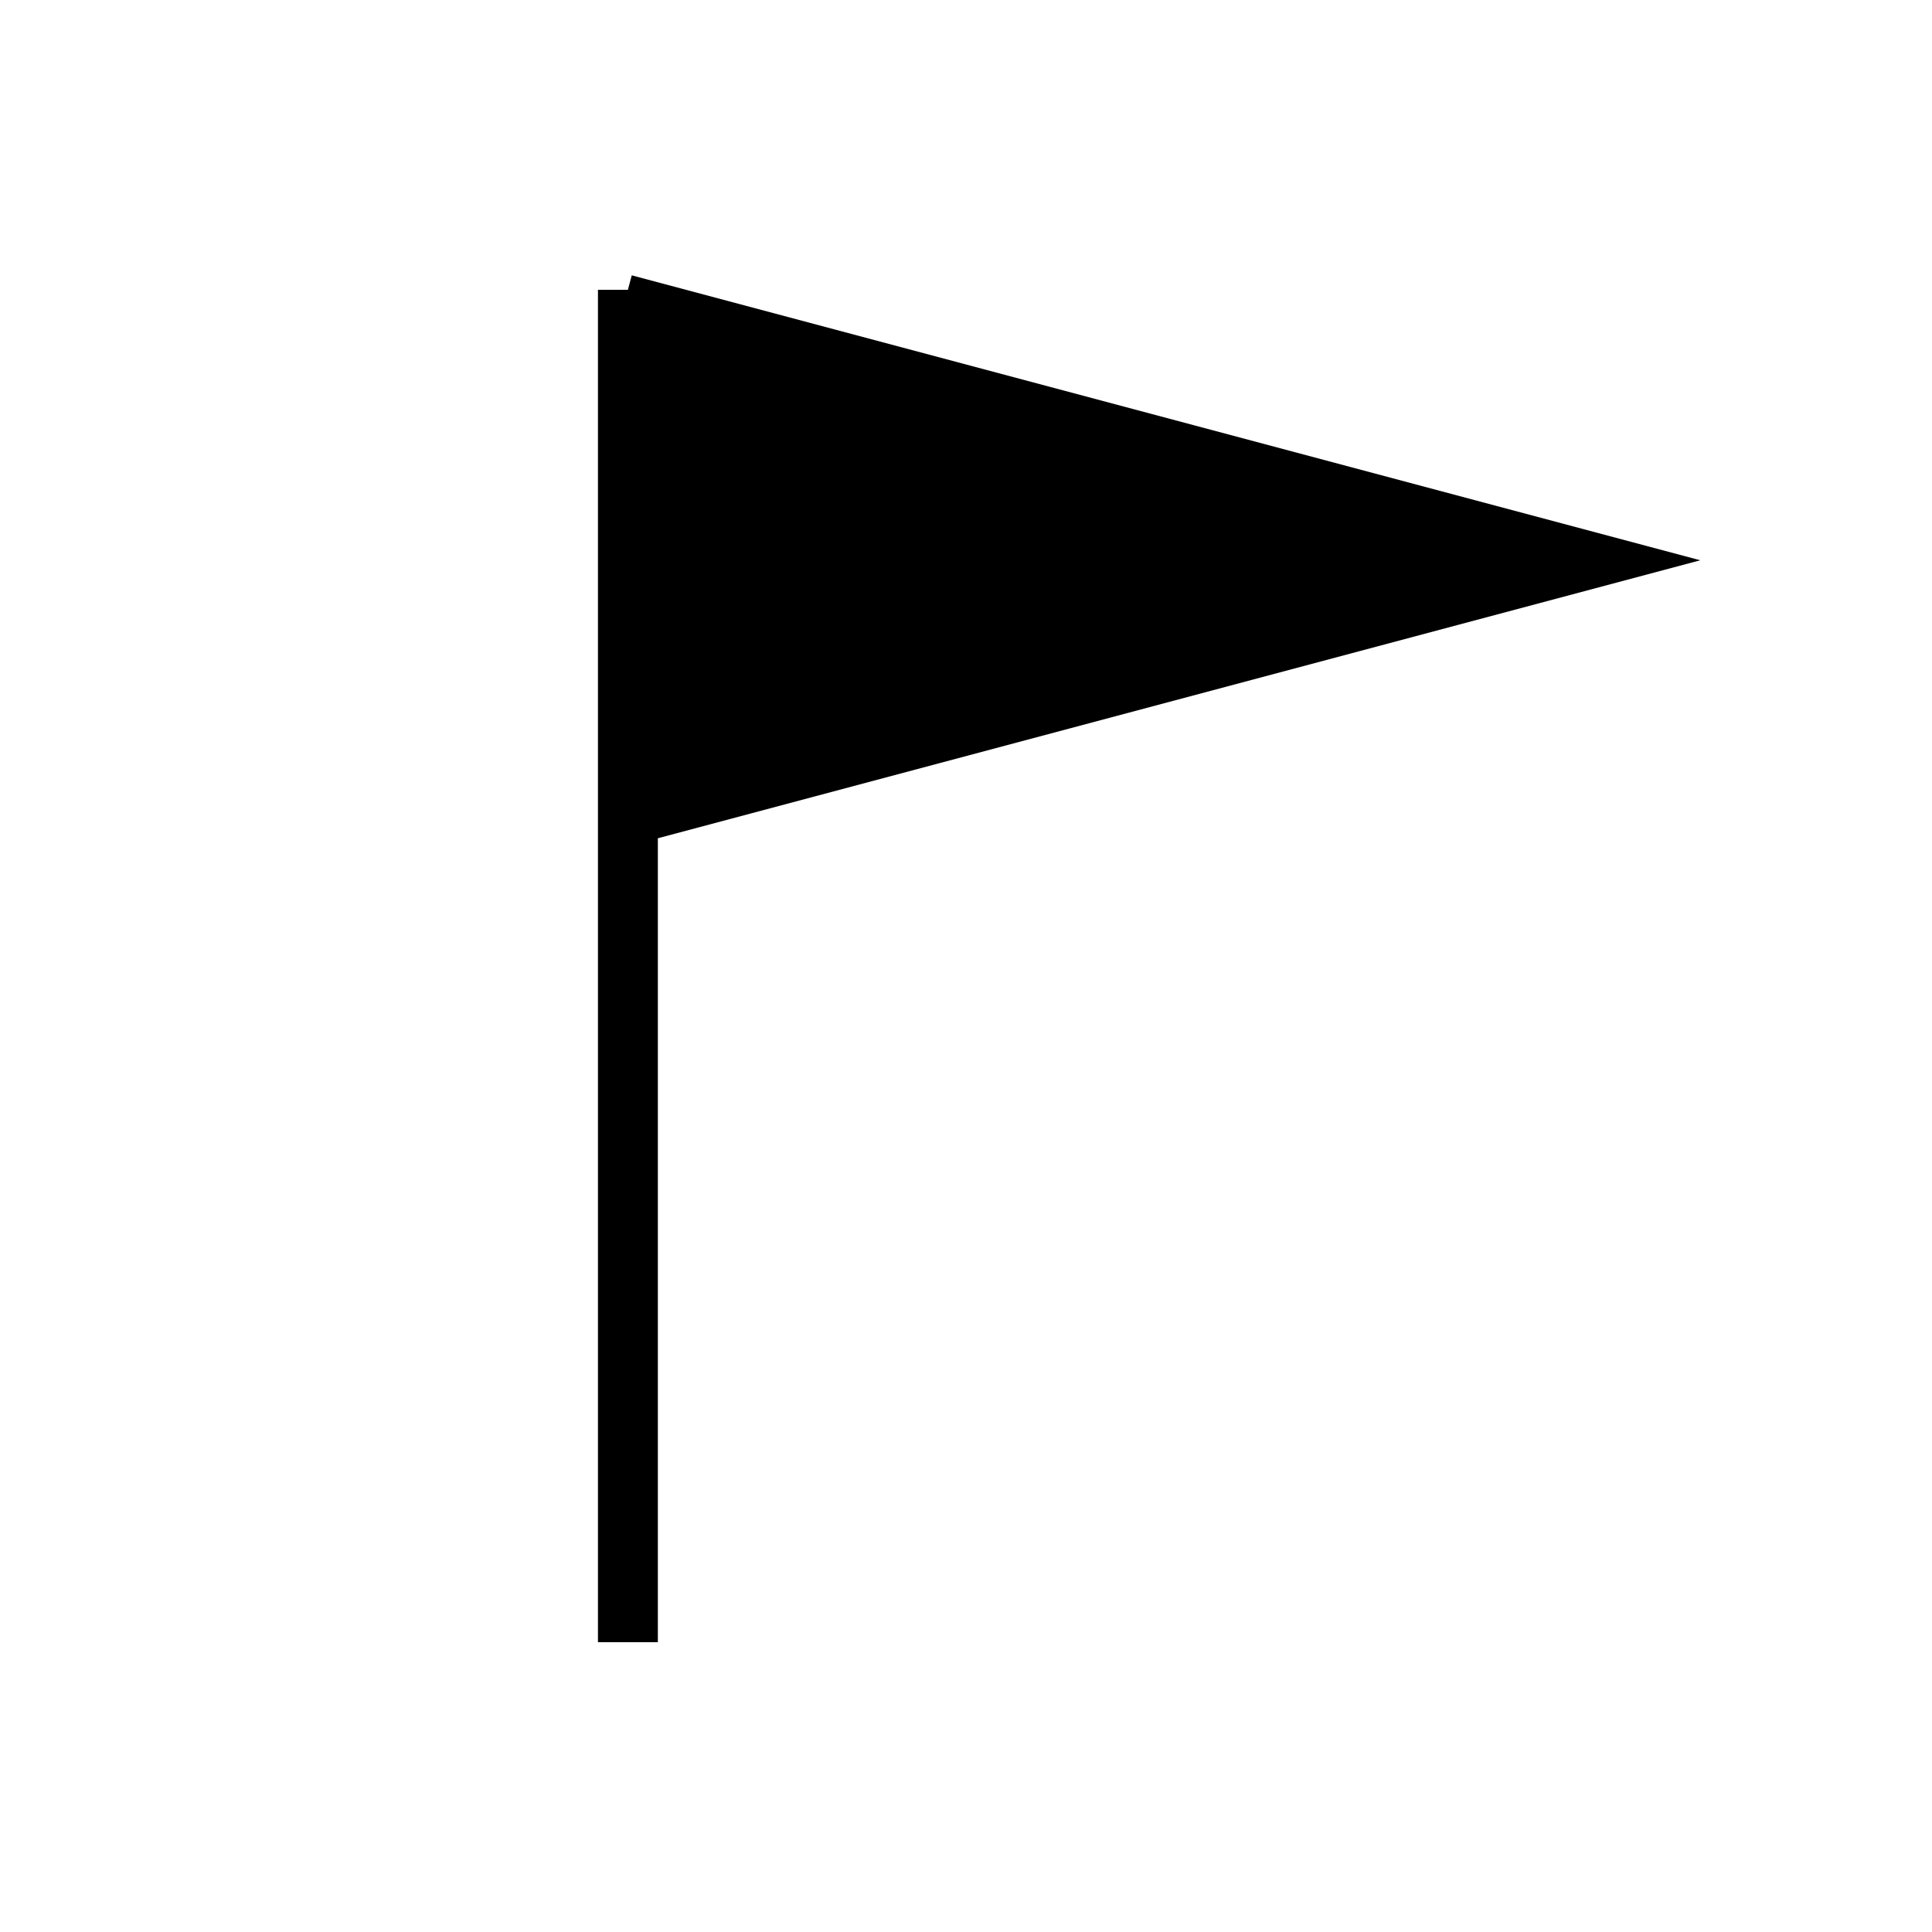
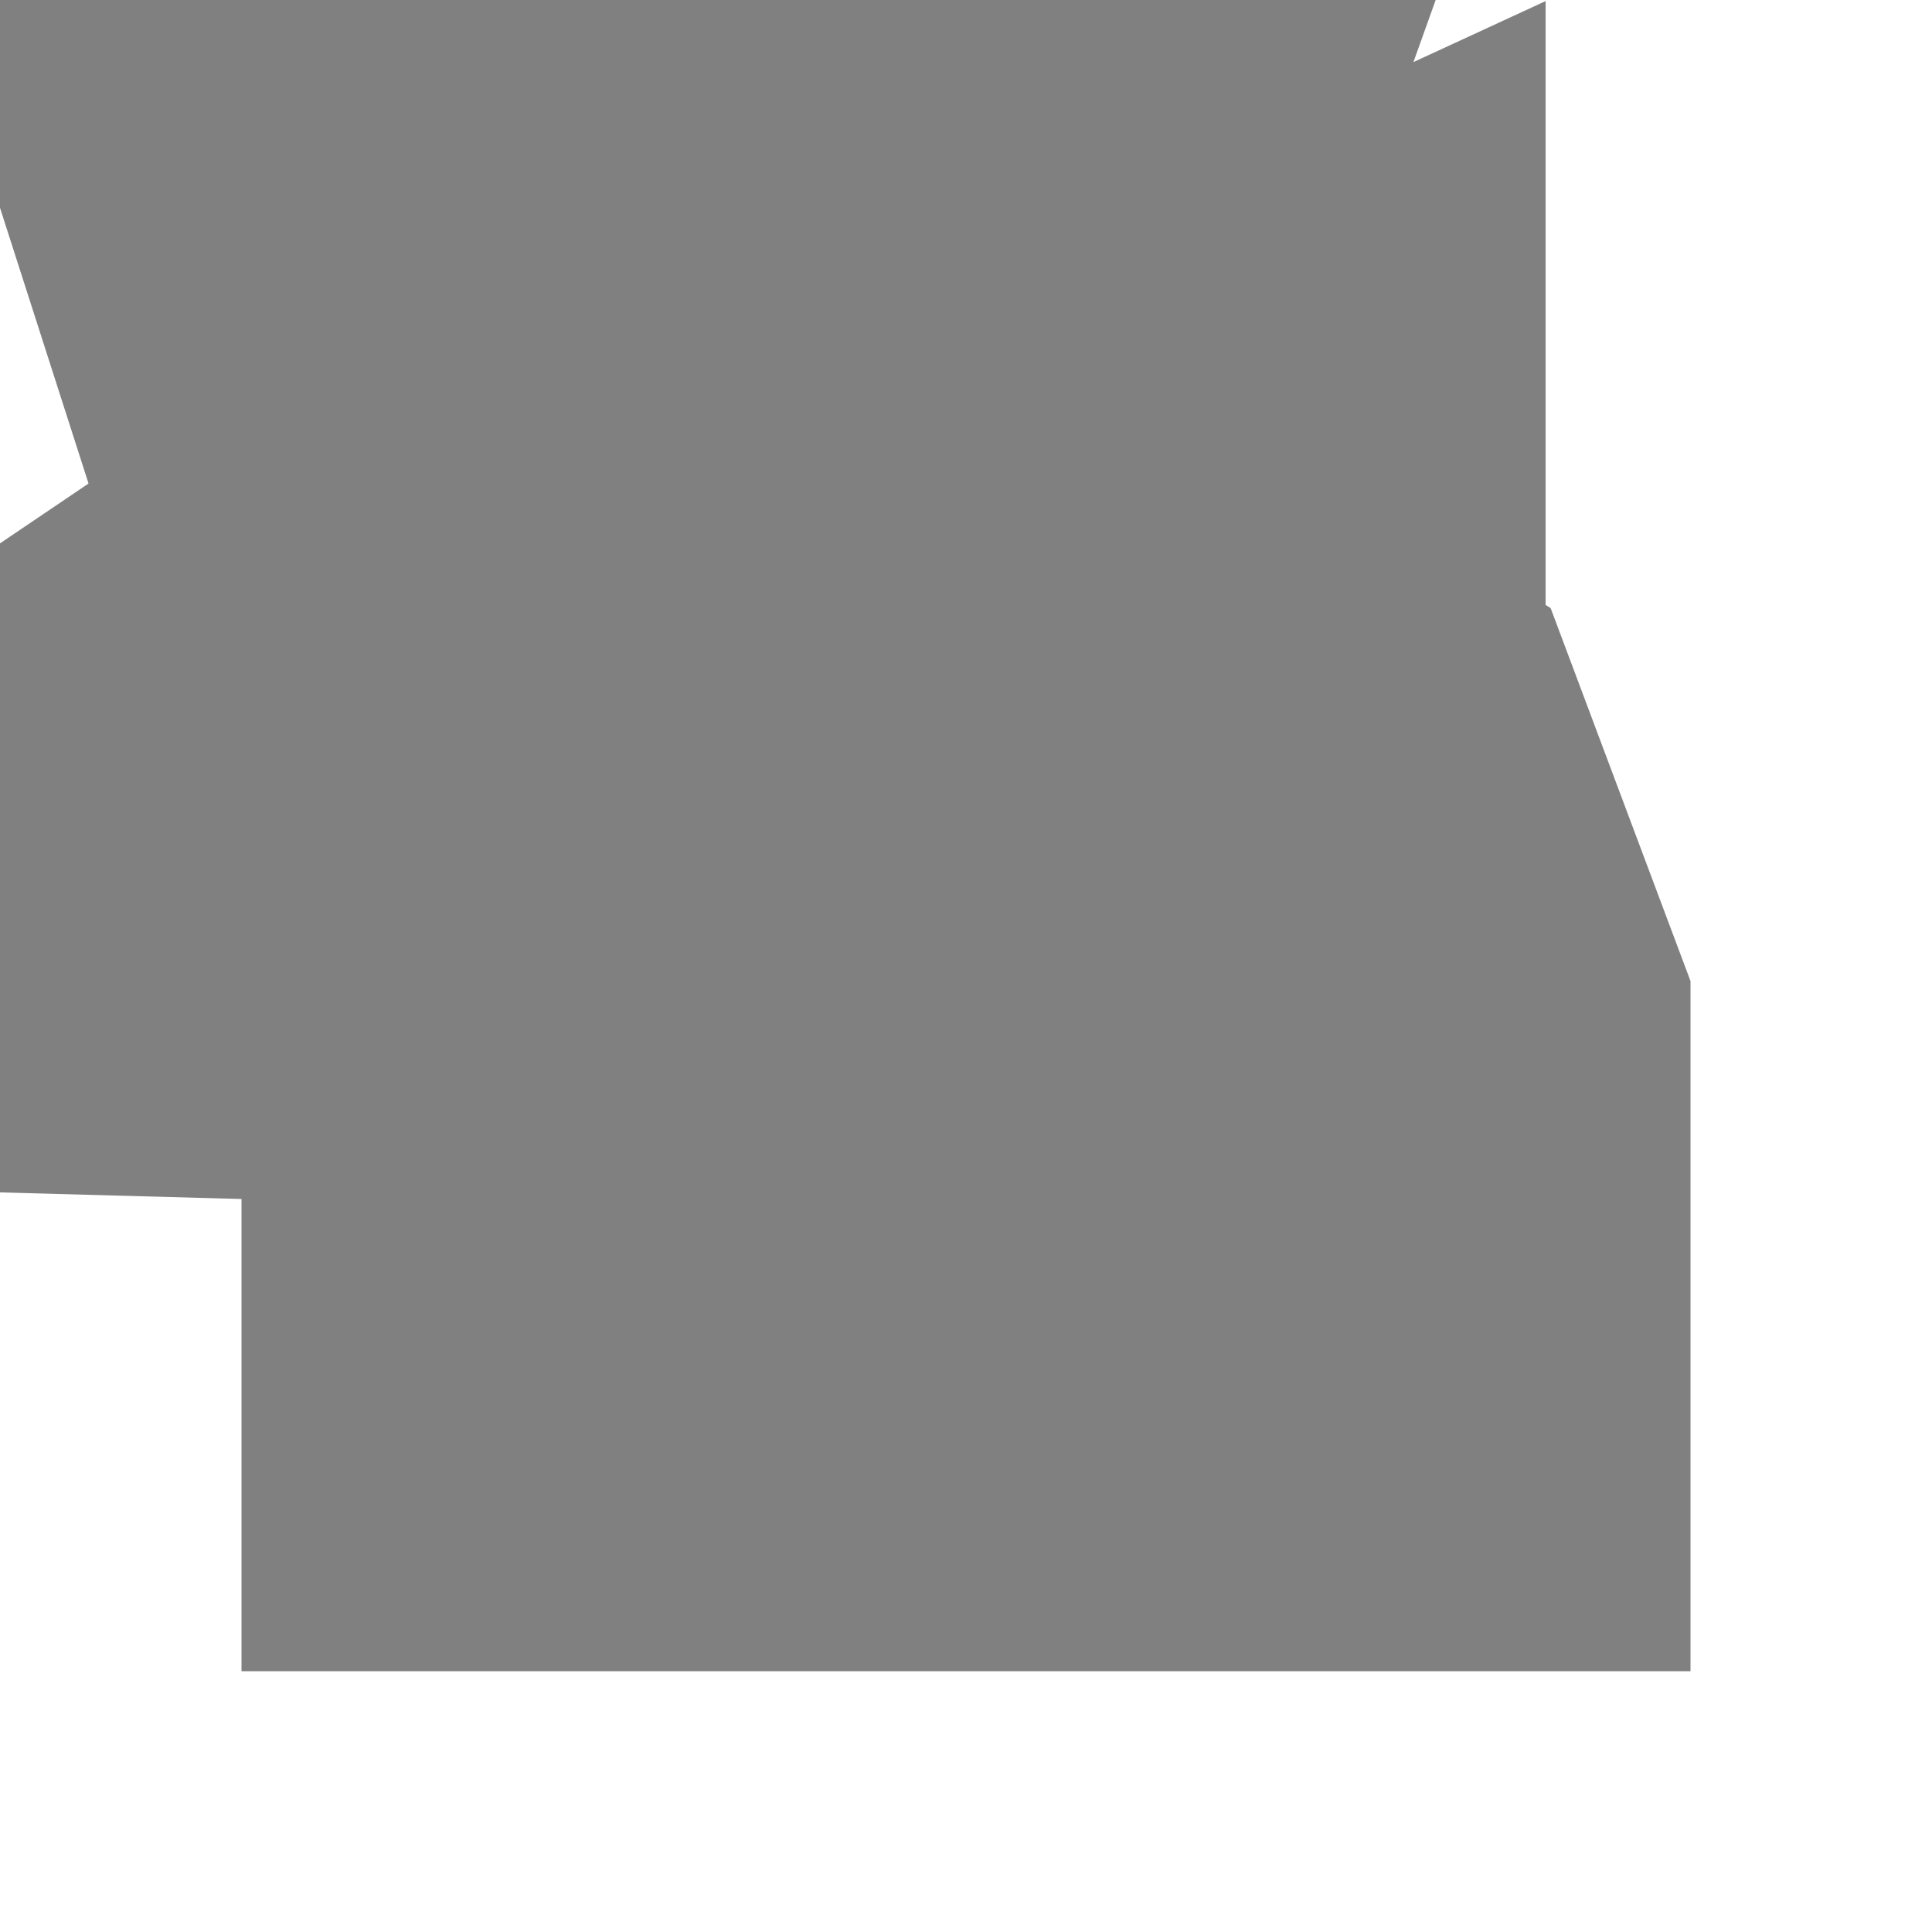
- <svg xmlns="http://www.w3.org/2000/svg" viewBox="-1 -1 2 2">
-   <path d="M -0.35 -0.7 L 0.7 -0.42 L -0.35 -0.14 Z" fill="currentColor" data-color-role="fill_blend" />
-   <path d="M -0.35 -0.7 L 0.7 -0.42 L -0.35 -0.14" fill="none" stroke="#000000" stroke-width="0.031" />
-   <path d="M -0.35 -0.7 L -0.35 0.7" fill="none" stroke="#000000" stroke-width="0.062" />
+ <svg xmlns="http://www.w3.org/2000/svg" viewBox="-1 -1 2 2" version="1.1" id="svg3">
+   <defs id="defs3" />
+   <path style="vector-effect:non-scaling-stroke;fill:#000000;stroke:none;stroke-width:0.6;stroke-dasharray:none;-inkscape-stroke:hairline" d="m -0.45,0.43 h 0.21 V -0.02 H 0.24 V 0.43 H 0.45 V 0.07 L 0.36,-0.17 0.12,-0.32 h -0.24 l -0.24,0.15 -0.09,0.24 z" id="path3-7" />
+   <path style="vector-effect:non-scaling-stroke;fill:#000000;stroke:none;stroke-width:1;stroke-dasharray:none;-inkscape-stroke:hairline" d="m -0.367,-0.449 -0.035,-0.109 h 0.199 l -0.039,0.109 z" id="path5-9" />
+   <path style="vector-effect:non-scaling-stroke;fill:none;stroke:#808080;stroke-width:0.6;stroke-dasharray:none;-inkscape-stroke:hairline" d="M 0.3,-0.53 V -0.2" id="path8" />
+   <path style="vector-effect:non-scaling-stroke;fill:#000000;stroke-width:0.6;stroke-dasharray:none;-inkscape-stroke:hairline" d="M 0.3,-0.53 0.105,-0.44 0.3,-0.365 Z" id="path2" />
+   <path style="vector-effect:non-scaling-stroke;fill:none;stroke:#808080;stroke-width:0.6;stroke-dasharray:none;-inkscape-stroke:hairline" d="M 0.3,-0.53 0.105,-0.44 0.3,-0.365 Z" id="path2-4" />
+   <path style="vector-effect:non-scaling-stroke;fill:none;stroke:#808080;stroke-width:0.6;stroke-dasharray:none;-inkscape-stroke:hairline" d="m -0.45,0.43 h 0.21 V -0.02 H 0.24 V 0.43 H 0.45 V 0.07 L 0.36,-0.17 0.12,-0.32 h -0.24 l -0.24,0.15 -0.09,0.24 z" id="path3" />
+   <path style="vector-effect:non-scaling-stroke;fill:none;stroke:#808080;stroke-width:1;stroke-dasharray:none;-inkscape-stroke:hairline" d="m -0.405,-0.05 0.038,-0.399 h 0.125 L -0.24,-0.245" id="path4" />
+   <path style="vector-effect:non-scaling-stroke;fill:none;stroke:#808080;stroke-width:1;stroke-dasharray:none;-inkscape-stroke:hairline" d="m -0.367,-0.449 -0.035,-0.109 h 0.199 l -0.039,0.109 z" id="path5" />
+   <path style="vector-effect:non-scaling-stroke;fill:none;stroke:#808080;stroke-width:1;stroke-dasharray:none;-inkscape-stroke:hairline" d="m -0.367,-0.449 0.126,0.102 -0.145,0.098 L -0.24,-0.245" id="path6" />
+   <path style="vector-effect:non-scaling-stroke;fill:none;stroke:#808080;stroke-width:1;stroke-dasharray:none;-inkscape-stroke:hairline" d="m -0.203,-0.559 h -0.199 l -0.004,-0.078 h 0.195 z" id="path7" />
</svg>
